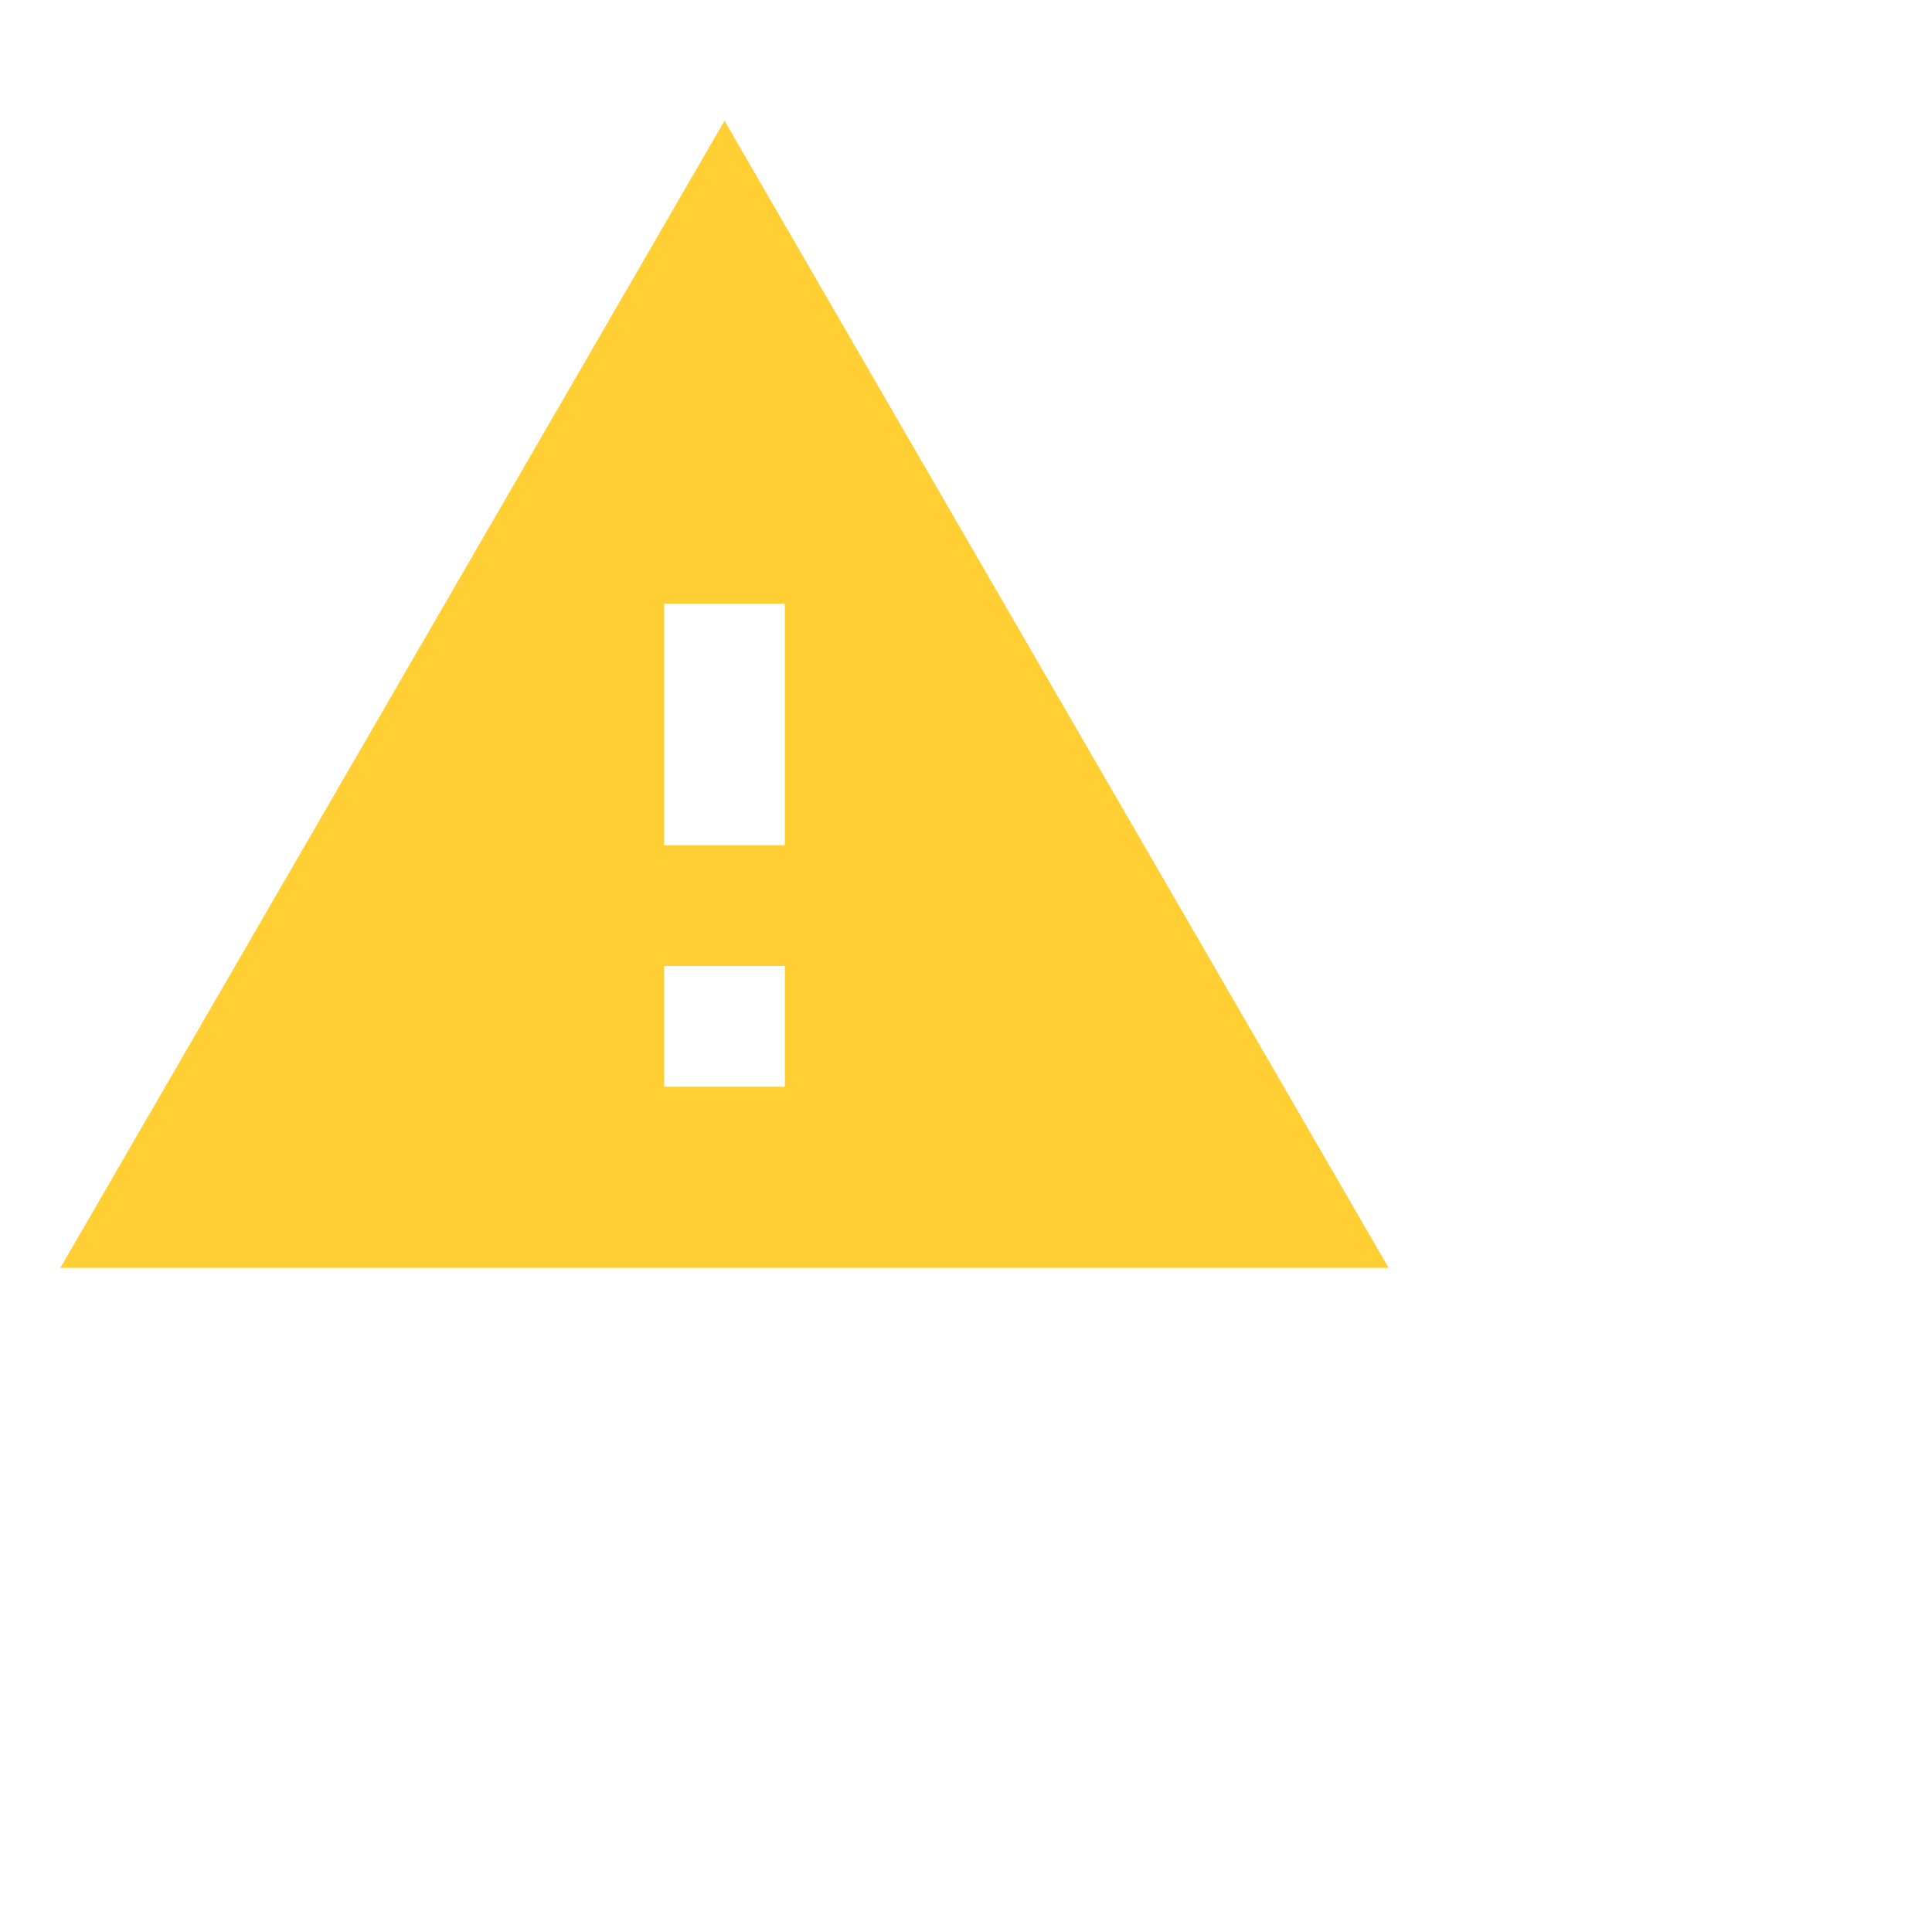
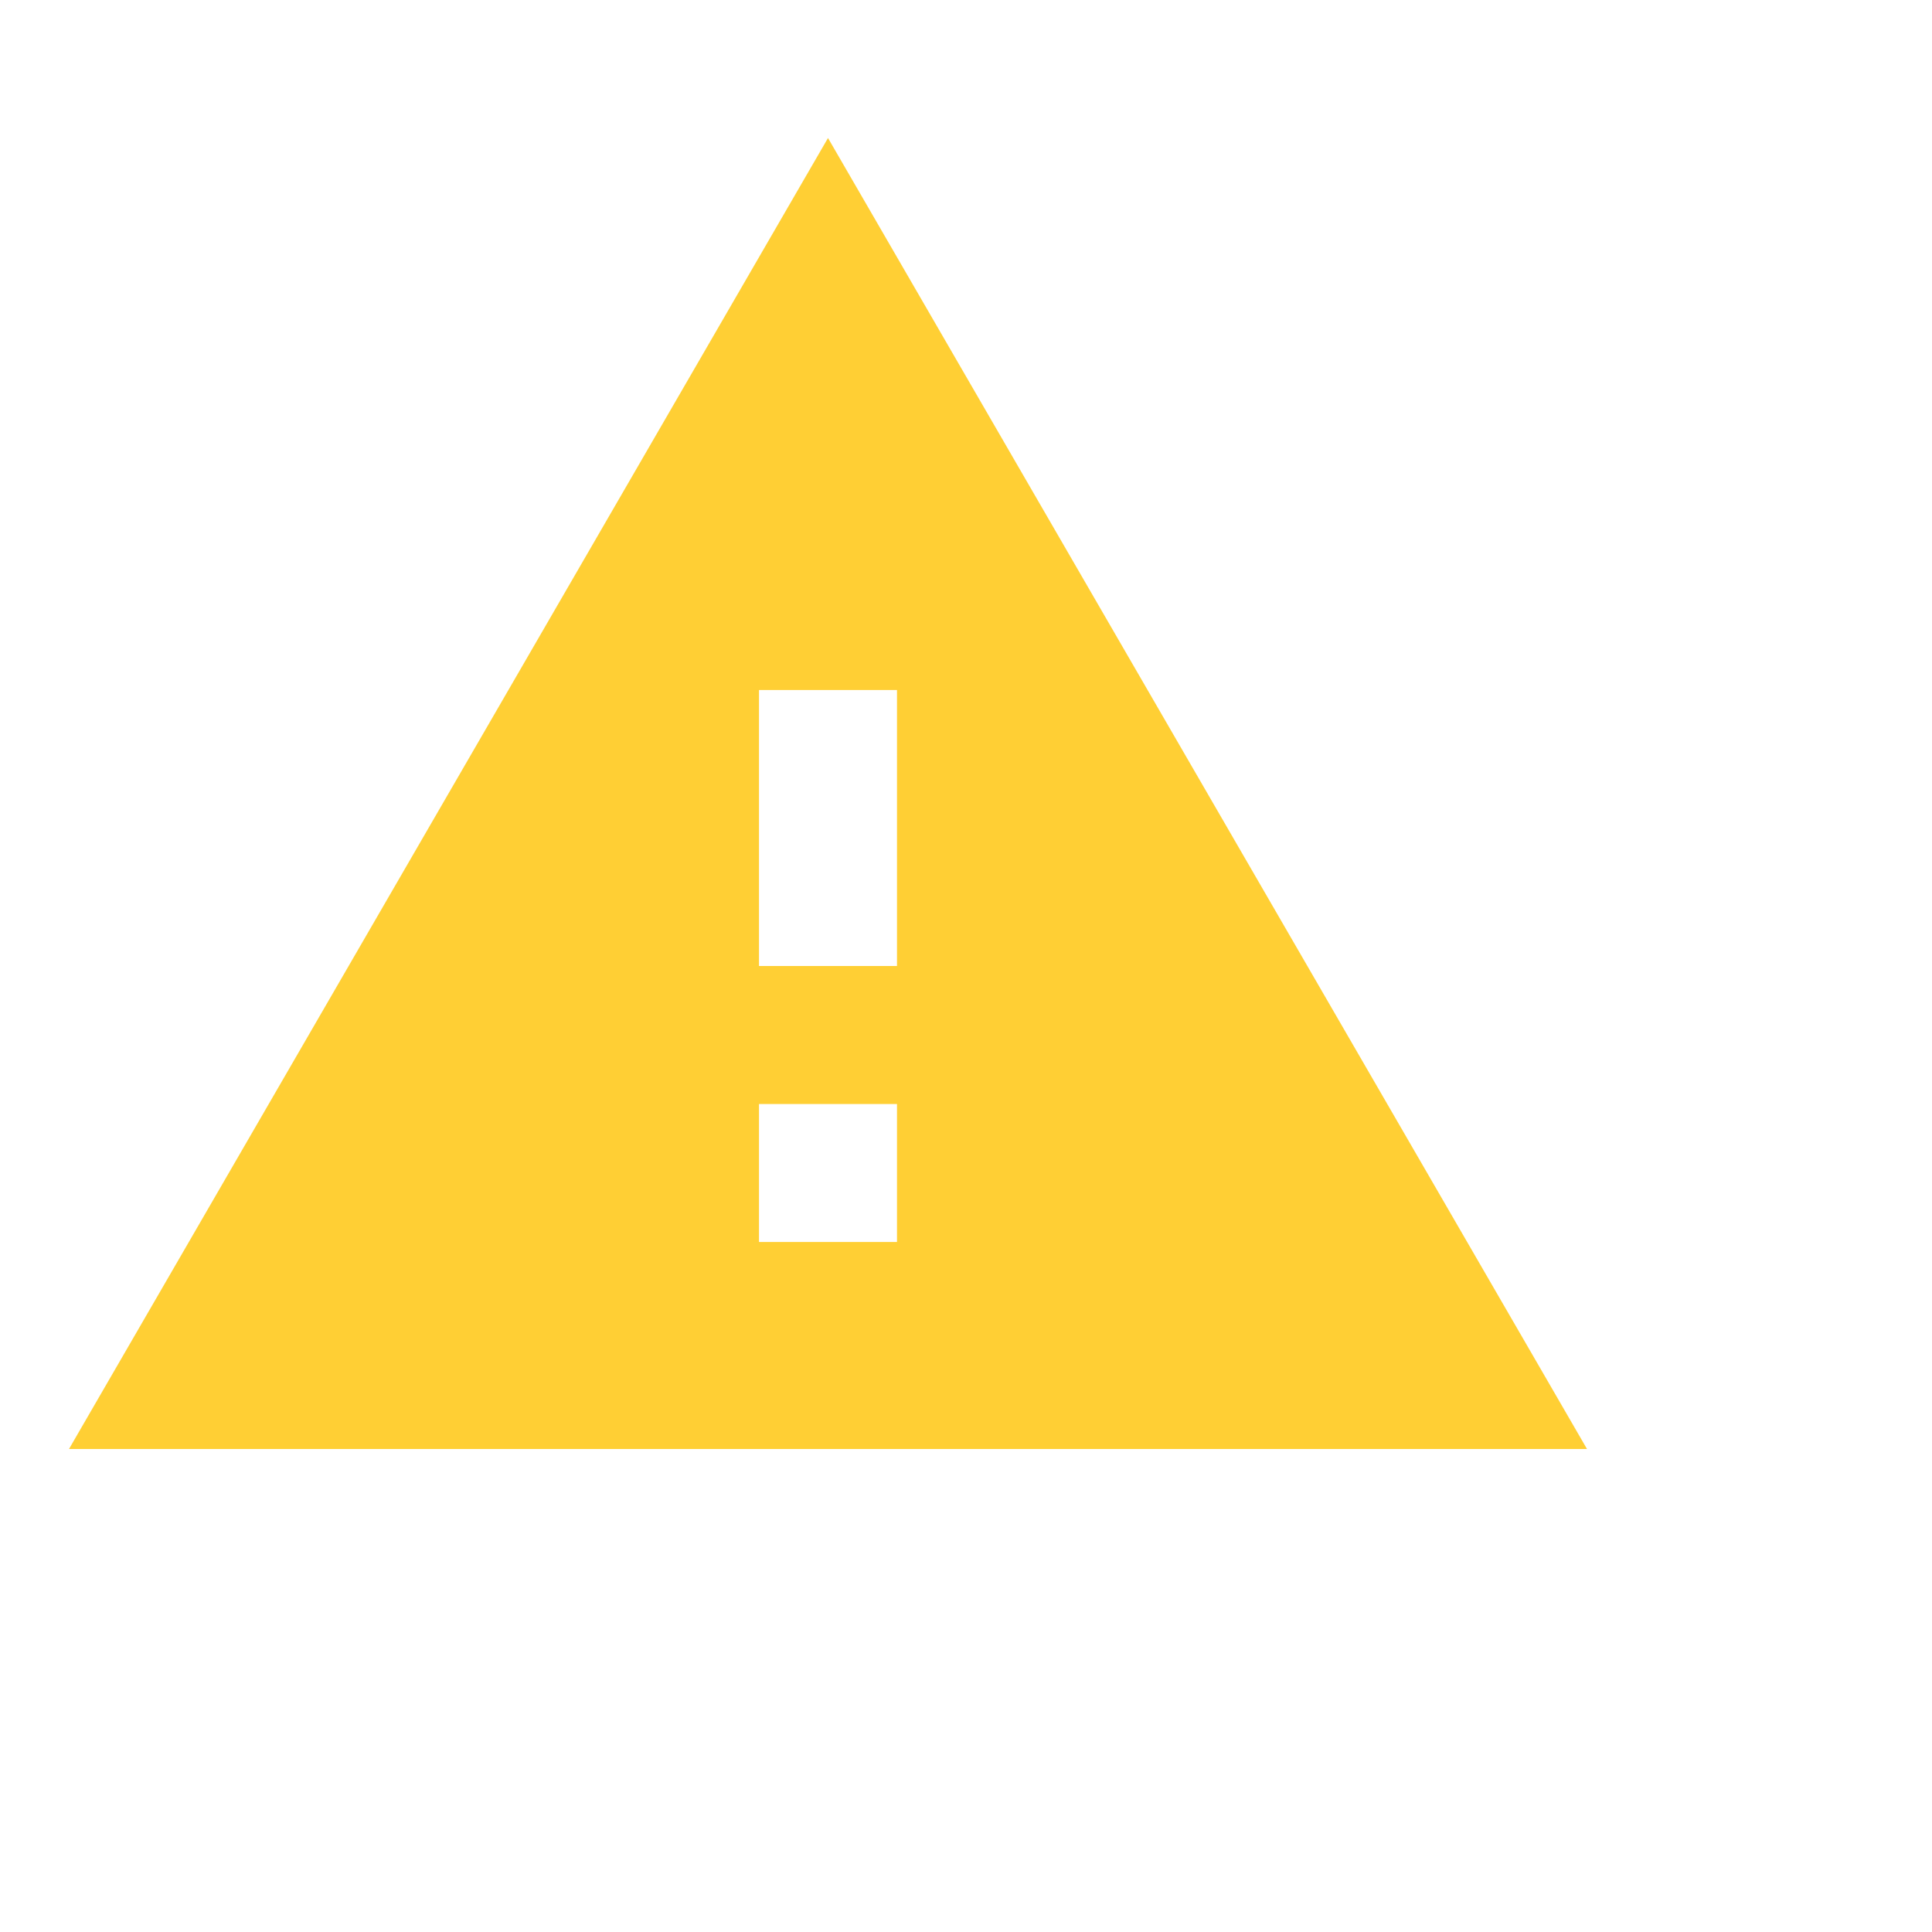
- <svg xmlns="http://www.w3.org/2000/svg" height="18px" viewBox="0 0 32 32" width="18px" fill="#FFCF34">
+ <svg xmlns="http://www.w3.org/2000/svg" height="18px" viewBox="0 0 28 28" width="18px" fill="#FFCF34">
  <path d="M0 0h24v24H0z" fill="none" />
  <path d="M1 21h22L12 2 1 21zm12-3h-2v-2h2v2zm0-4h-2v-4h2v4z" />
</svg>
